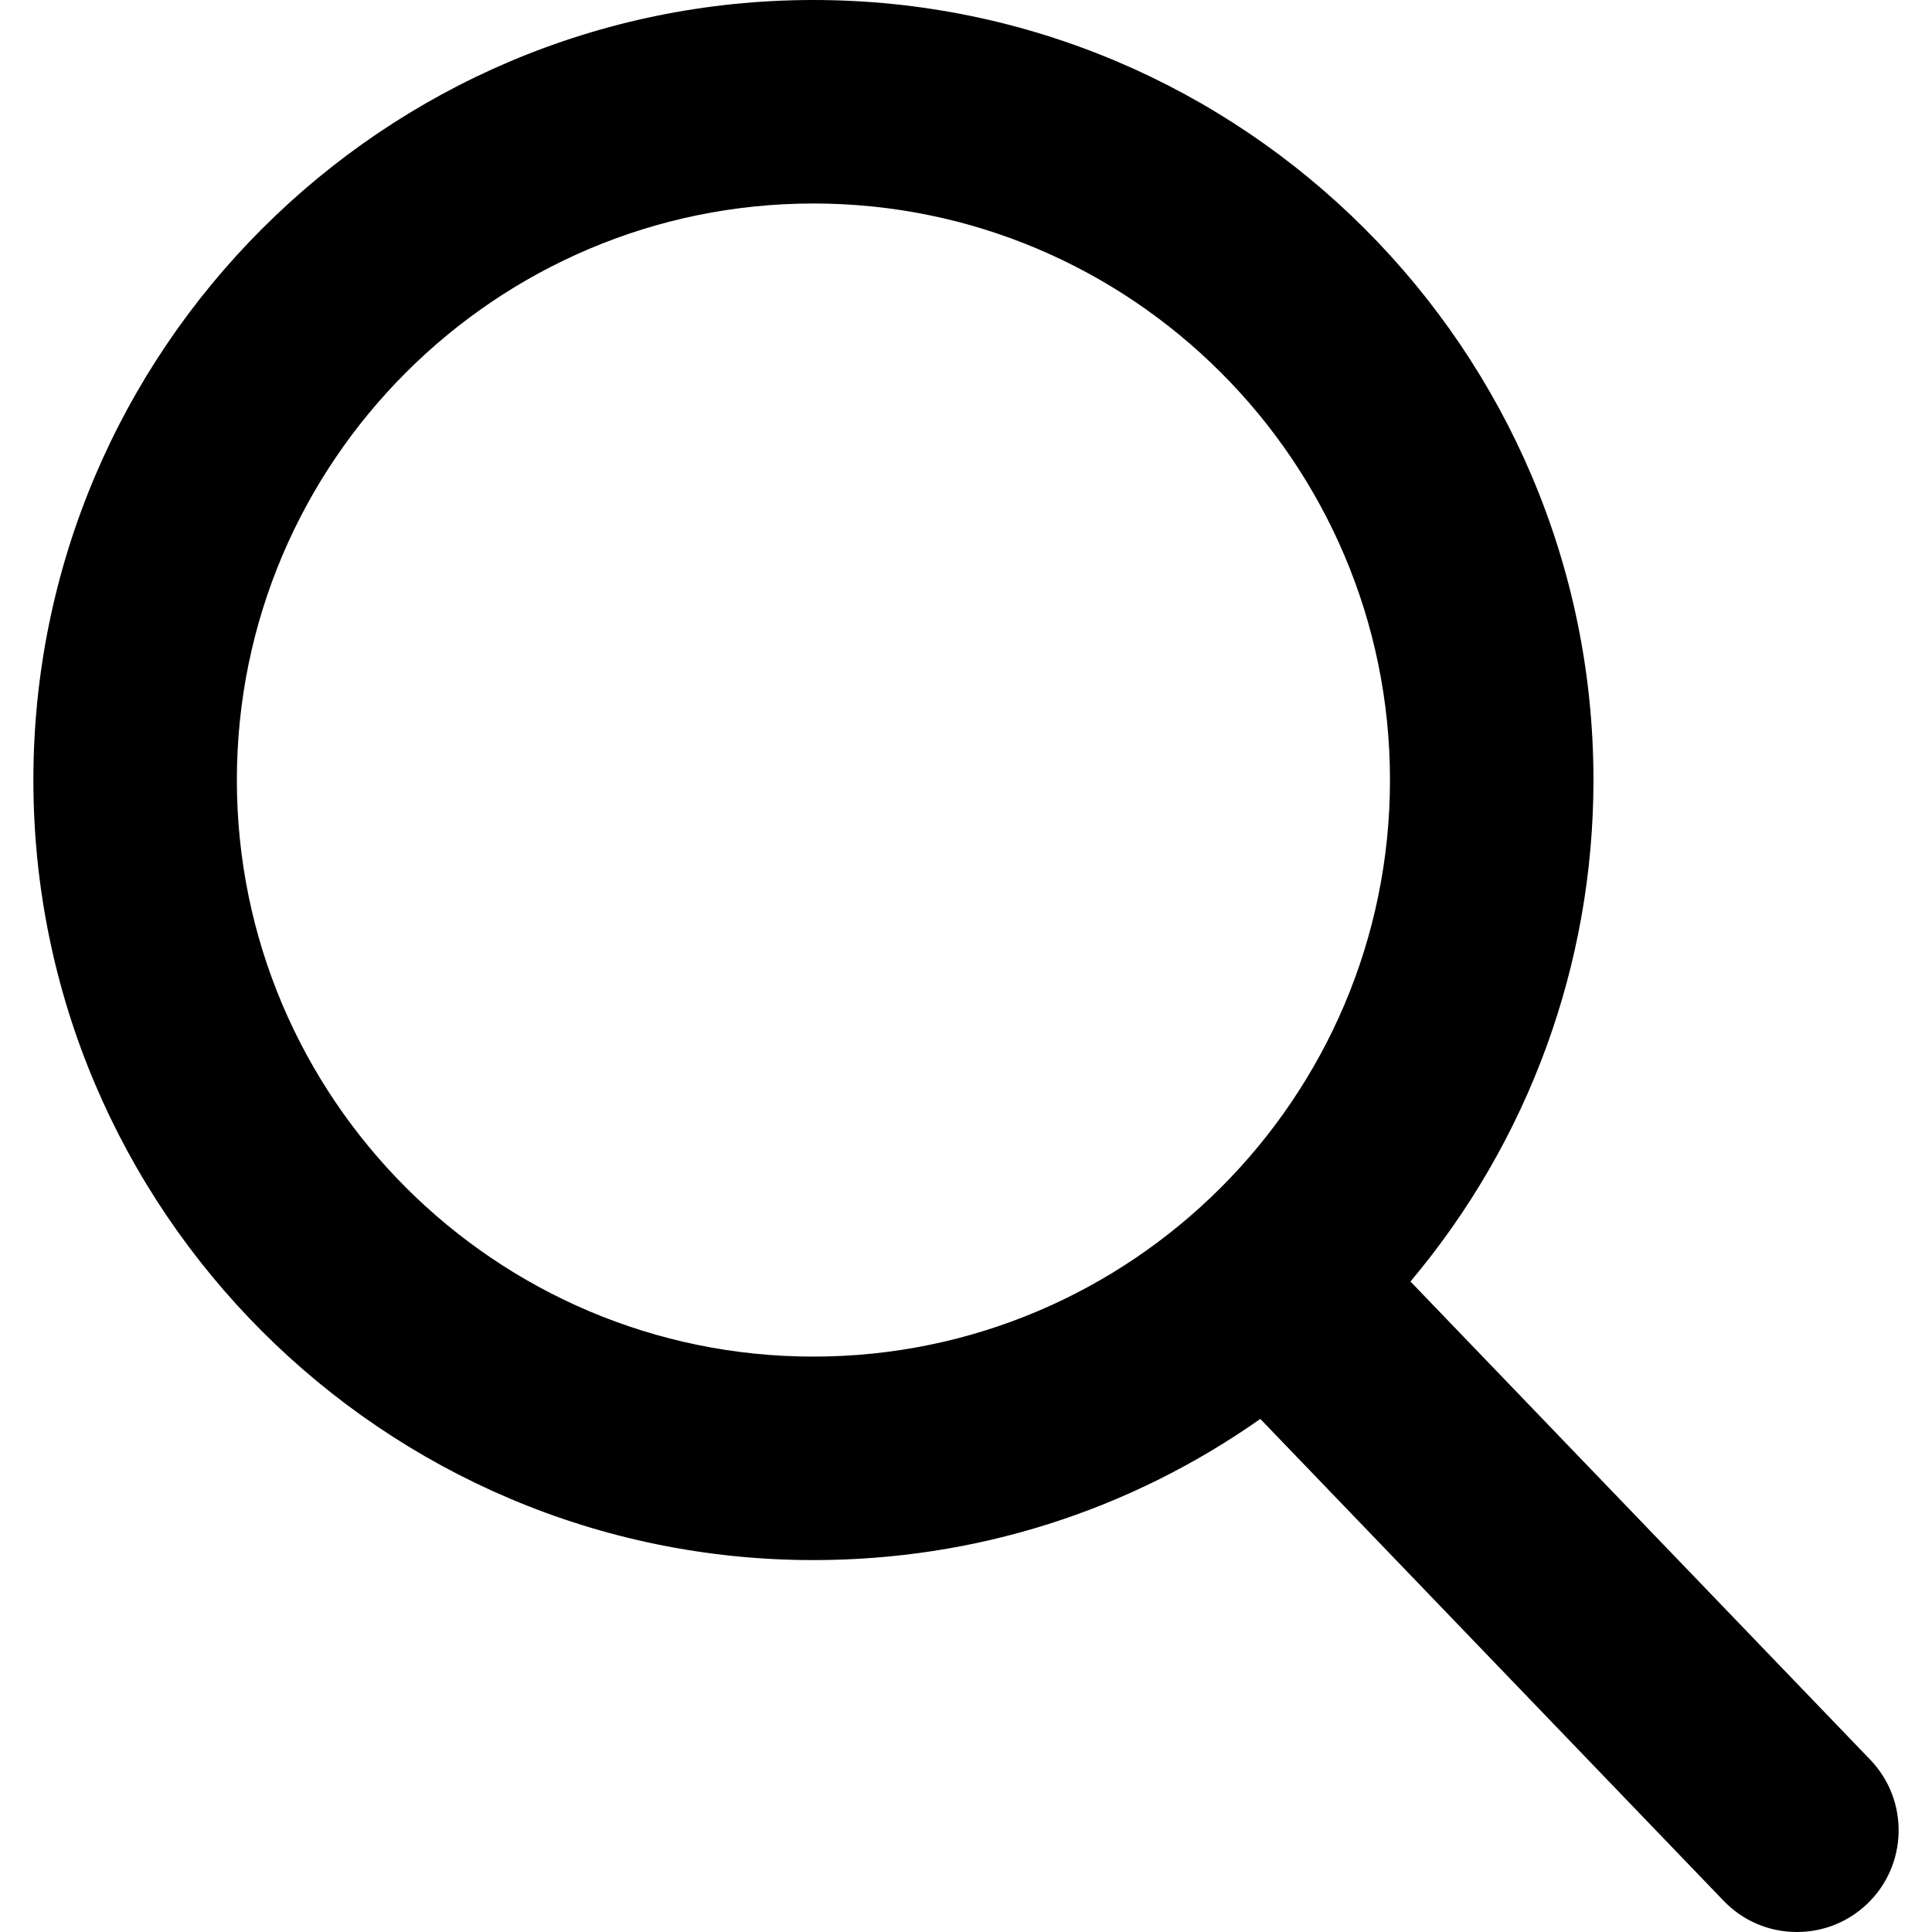
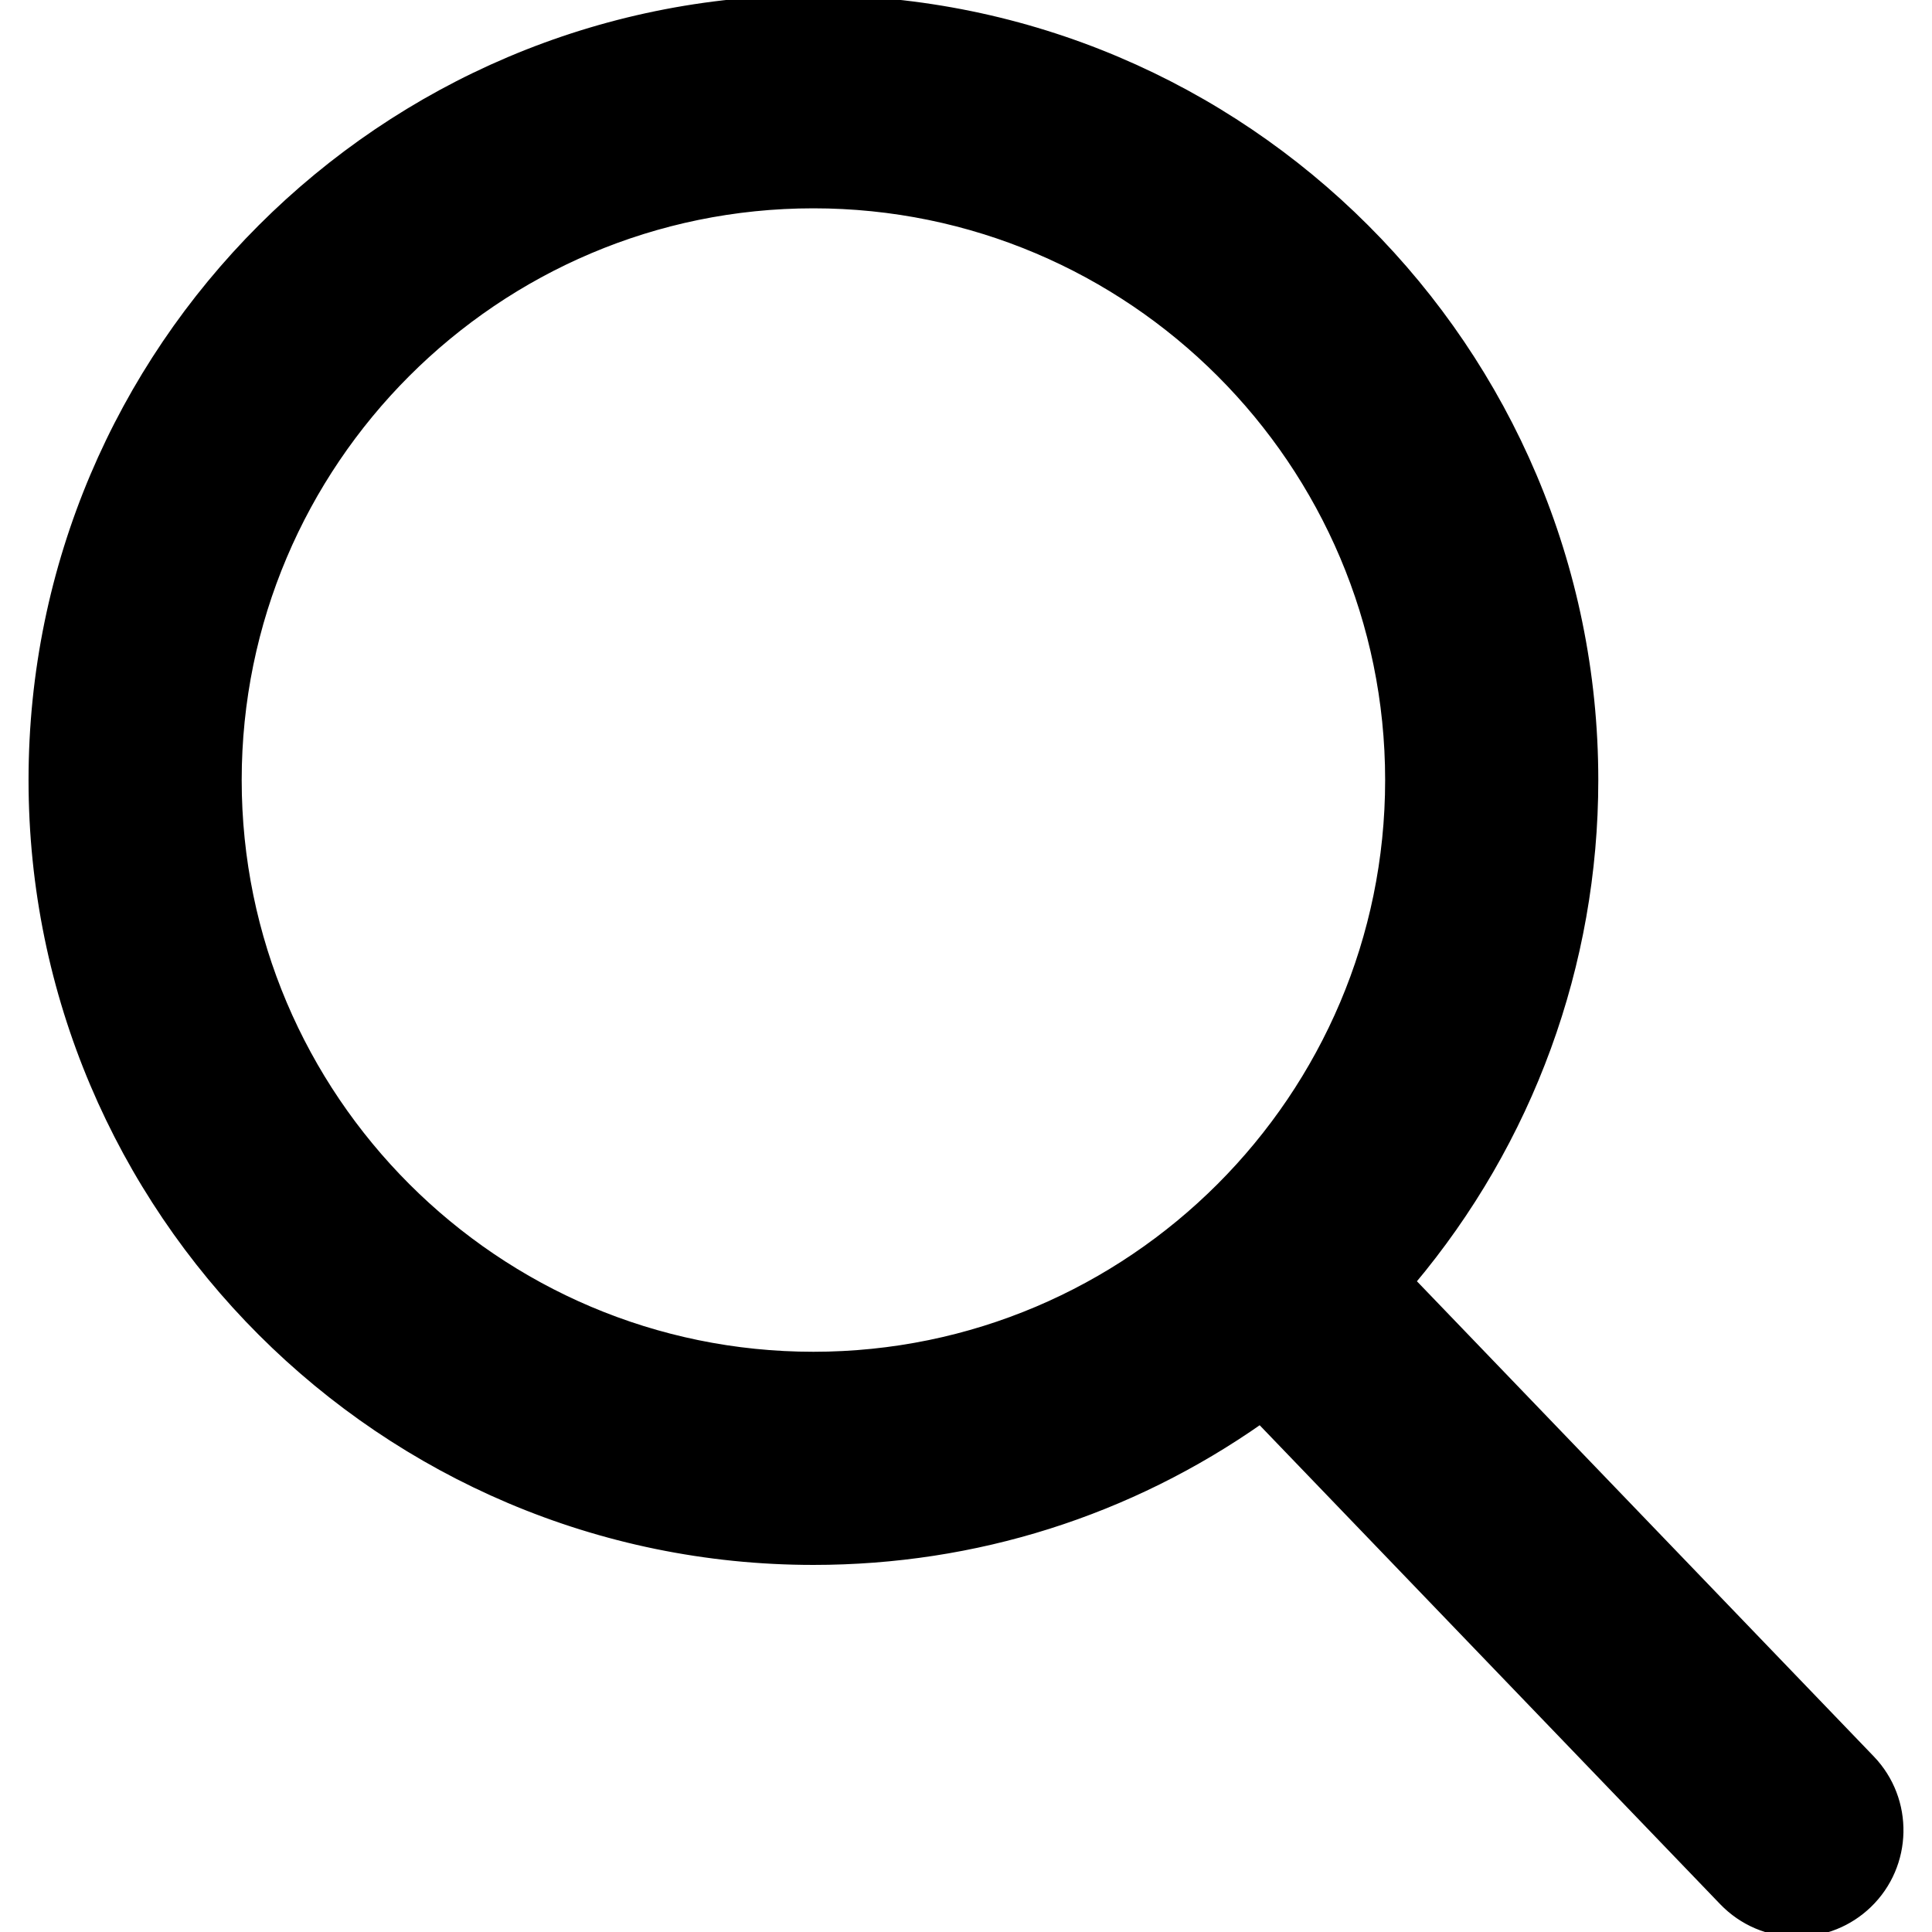
<svg xmlns="http://www.w3.org/2000/svg" version="1.1" id="Capa_1" x="0px" y="0px" viewBox="0 0 56.966 56.966" style="enable-background:new 0 0 56.966 56.966;" xml:space="preserve">
-   <path d="M55.146,51.887L41.588,37.786c3.486-4.144,5.396-9.358,5.396-14.786c0-12.682-10.318-23-23-23s-23,10.318-23,23  s10.318,23,23,23c4.761,0,9.298-1.436,13.177-4.162l13.661,14.208c0.571,0.593,1.339,0.92,2.162,0.92  c0.779,0,1.518-0.297,2.079-0.837C56.255,54.982,56.293,53.08,55.146,51.887z M23.984,6c9.374,0,17,7.626,17,17s-7.626,17-17,17  s-17-7.626-17-17S14.61,6,23.984,6z" />
+   <path stroke="black" stroke-width="0.5%" d="M55.146,51.887L41.588,37.786c3.486-4.144,5.396-9.358,5.396-14.786c0-12.682-10.318-23-23-23s-23,10.318-23,23  s10.318,23,23,23c4.761,0,9.298-1.436,13.177-4.162l13.661,14.208c0.571,0.593,1.339,0.92,2.162,0.92  c0.779,0,1.518-0.297,2.079-0.837C56.255,54.982,56.293,53.08,55.146,51.887z M23.984,6c9.374,0,17,7.626,17,17s-7.626,17-17,17  s-17-7.626-17-17S14.61,6,23.984,6z" />
  <g>
</g>
  <g>
</g>
  <g>
</g>
  <g>
</g>
  <g>
</g>
  <g>
</g>
  <g>
</g>
  <g>
</g>
  <g>
</g>
  <g>
</g>
  <g>
</g>
  <g>
</g>
  <g>
</g>
  <g>
</g>
  <g>
</g>
</svg>
